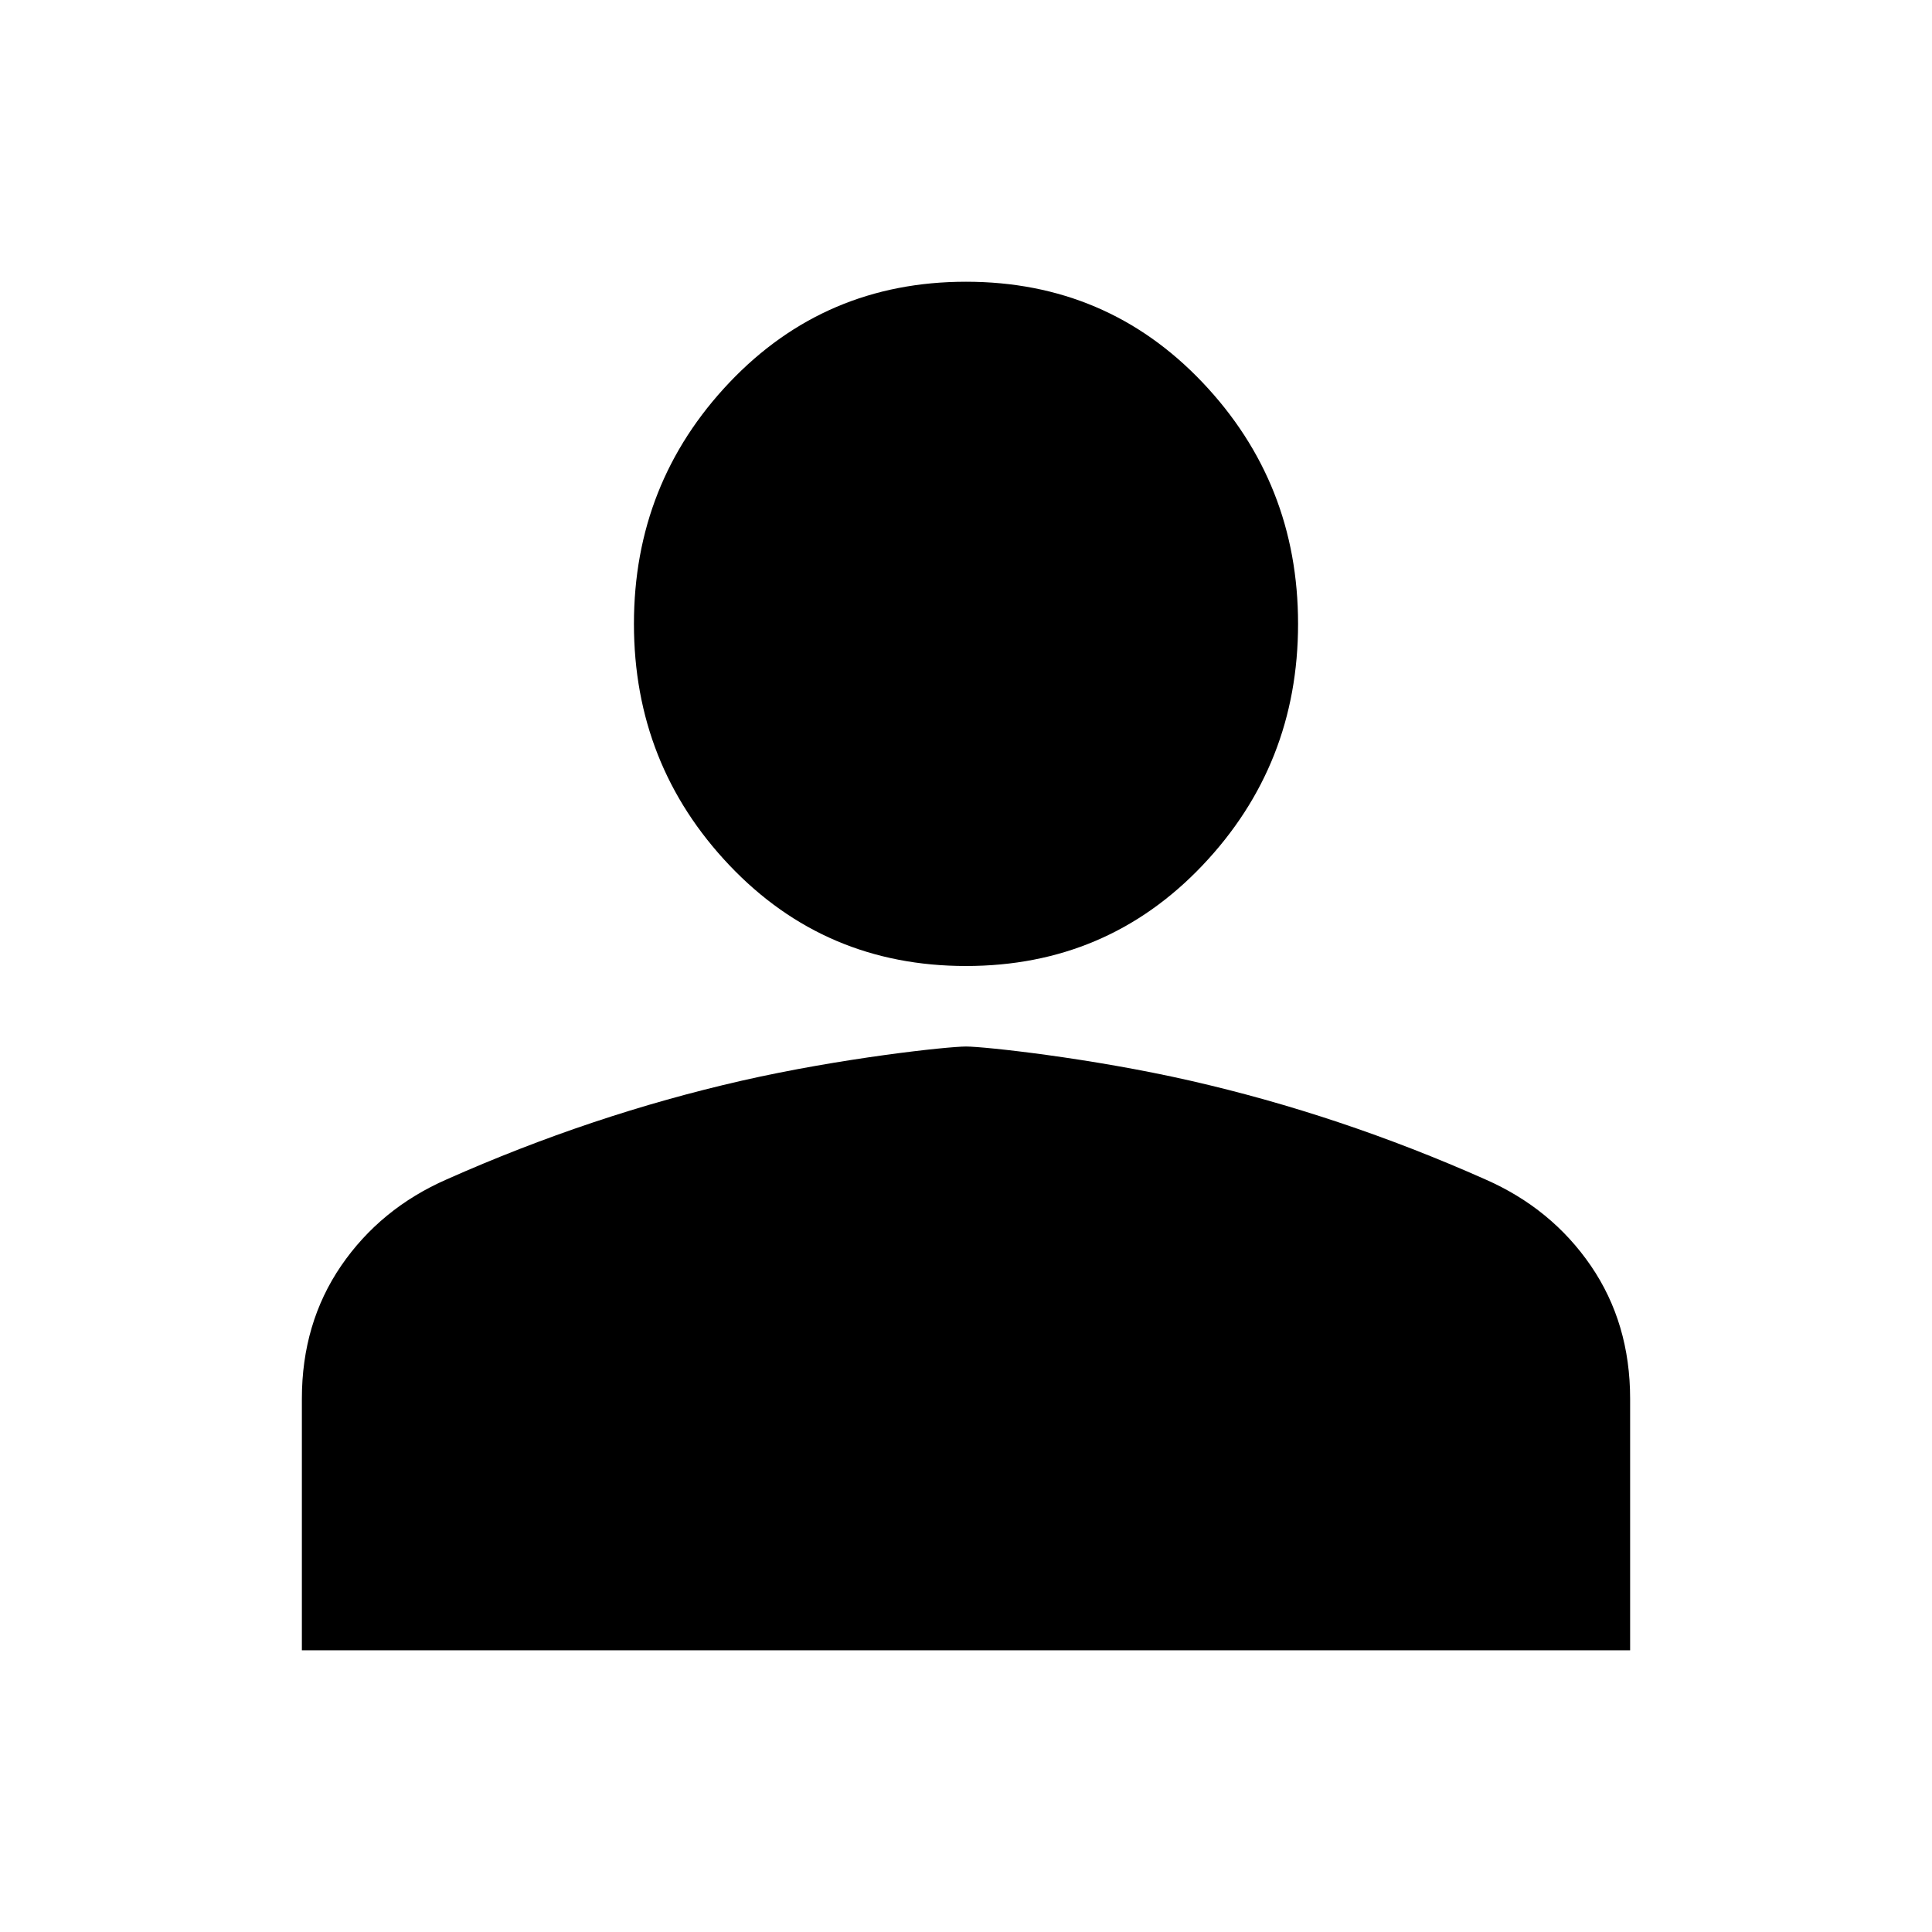
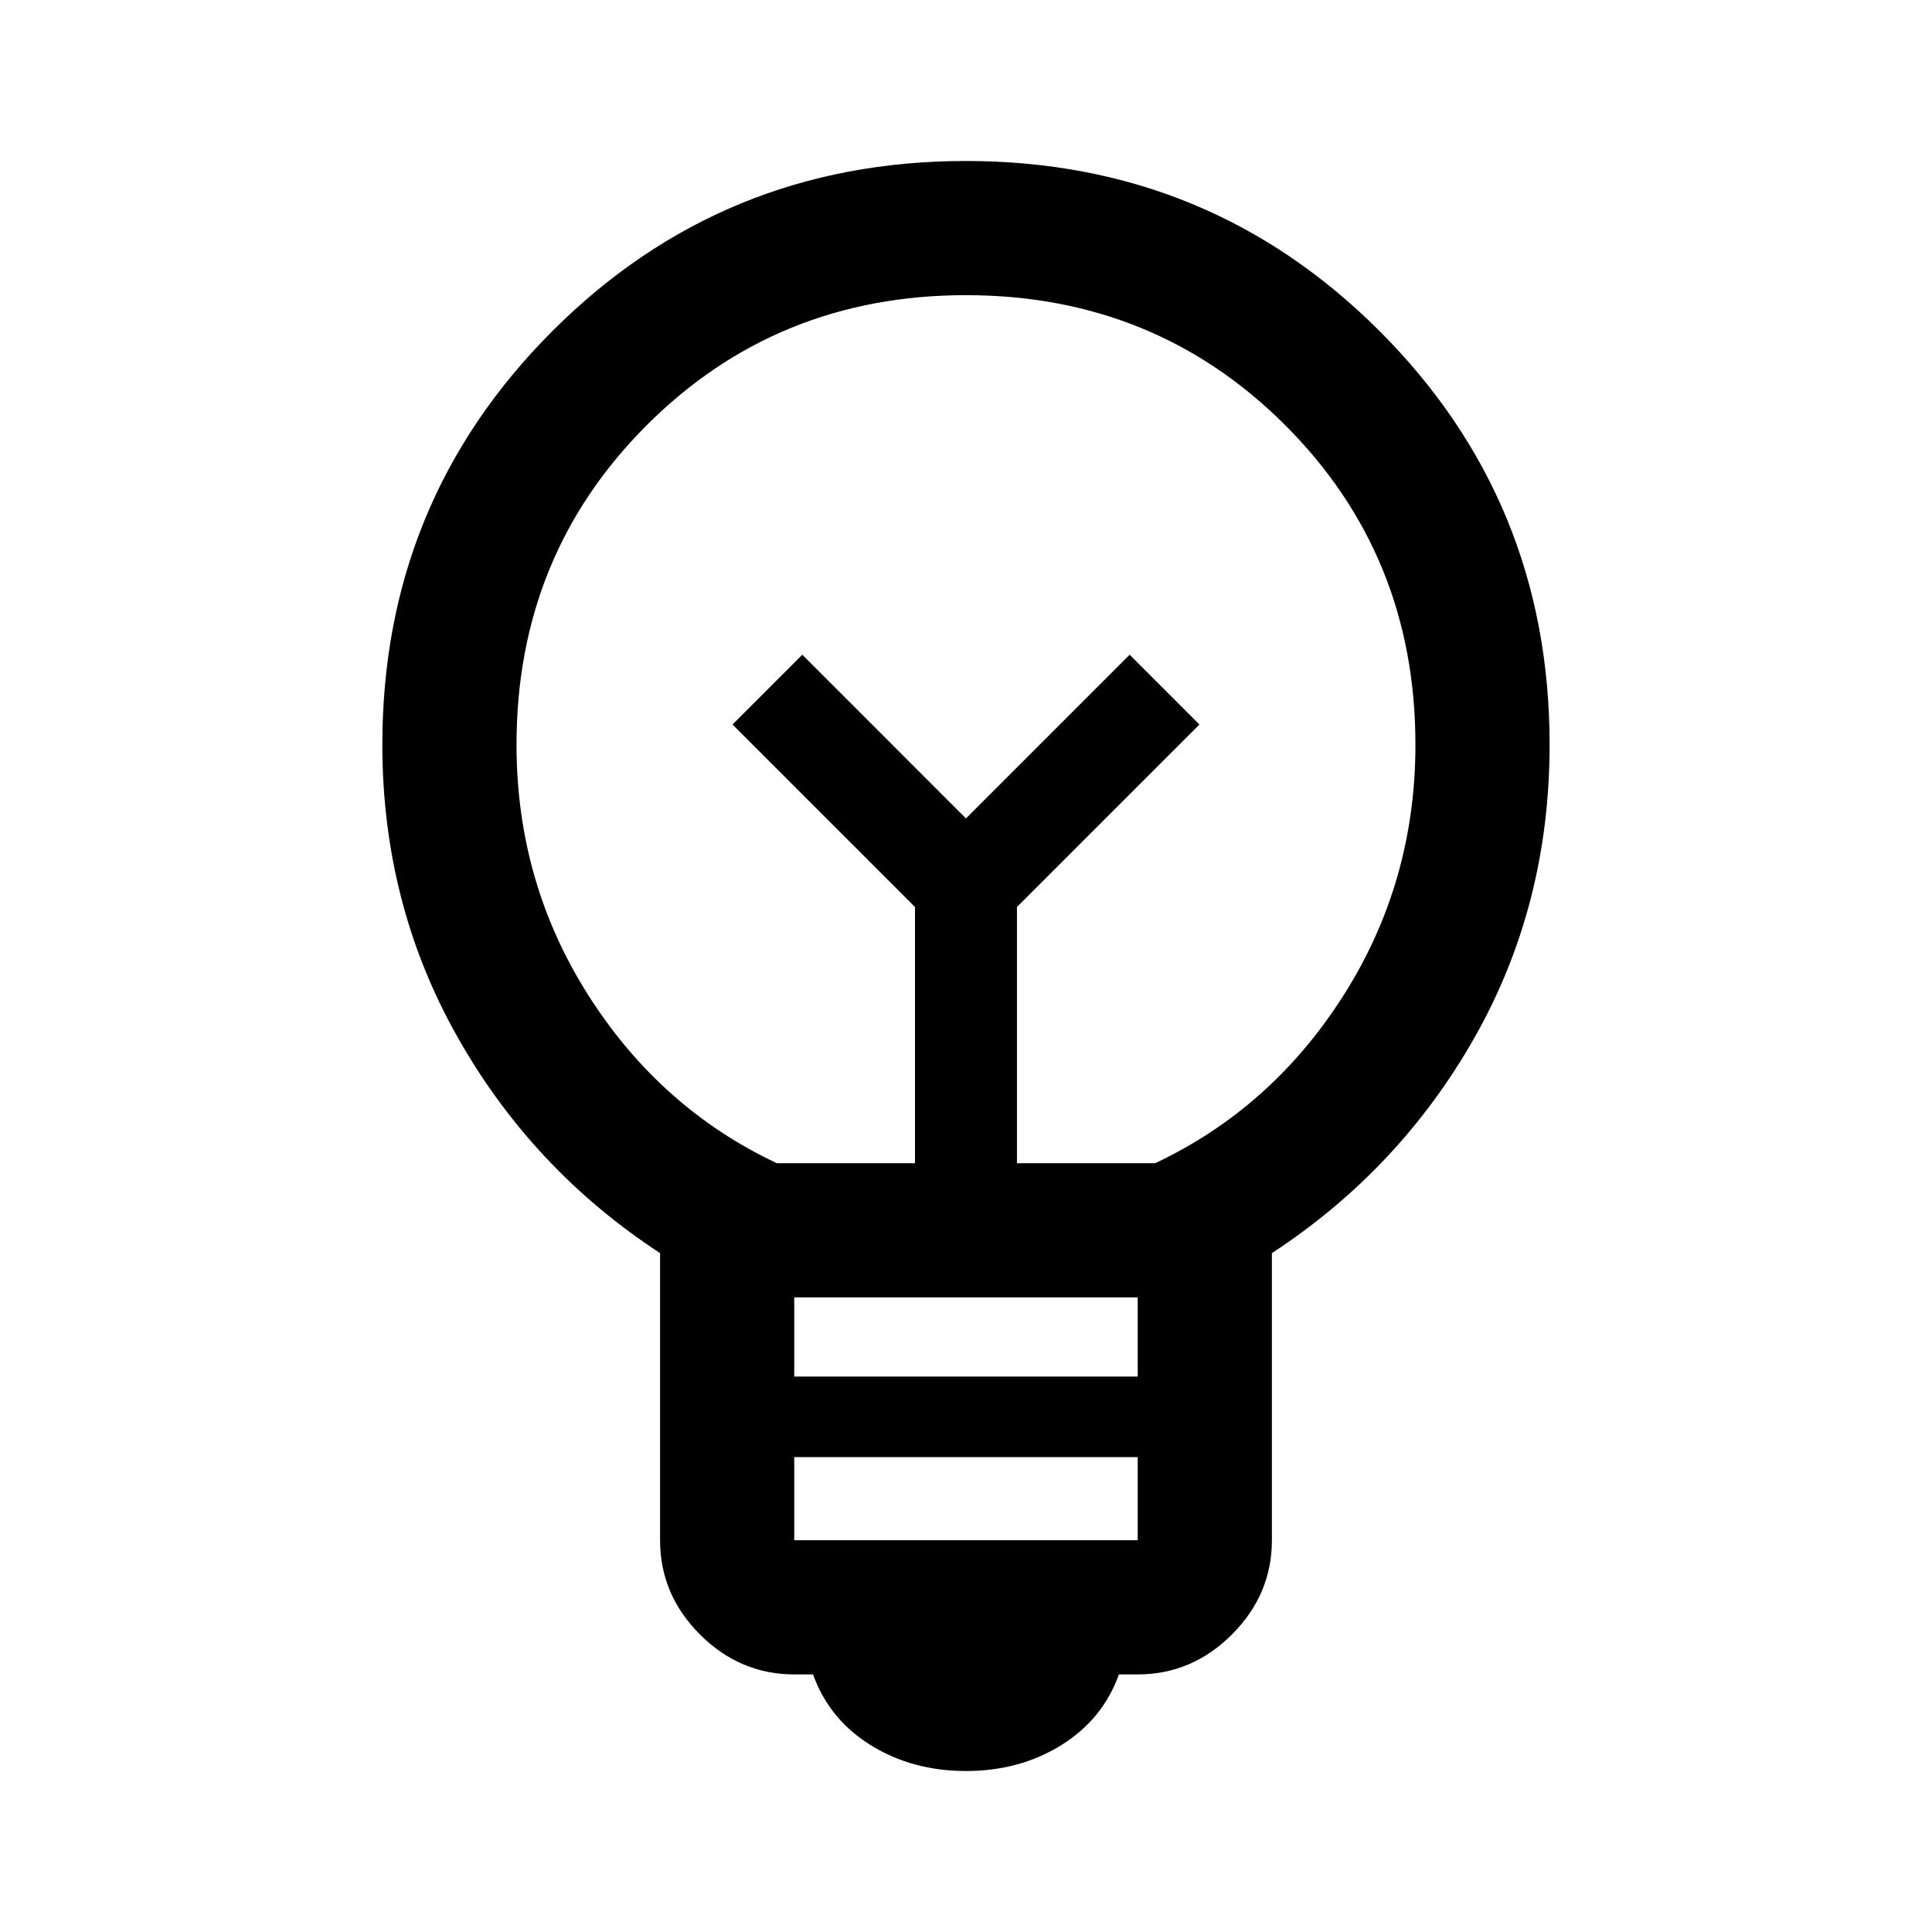
<svg xmlns="http://www.w3.org/2000/svg" width="40" height="40" viewBox="0 0 40 40">
-   <mask id="mask0_1155_18330" style="mask-type:alpha" maskUnits="userSpaceOnUse" x="0" y="0" width="40" height="40">
-     <rect width="40" height="40" fill="#D9D9D9" />
-   </mask>
-   <g mask="url(#mask0_1155_18330)">
-     <path d="M20 20C18.056 20 16.424 19.306 15.104 17.917C13.785 16.528 13.125 14.861 13.125 12.917C13.125 10.972 13.785 9.306 15.104 7.917C16.424 6.528 18.056 5.833 20 5.833C21.944 5.833 23.576 6.528 24.896 7.917C26.215 9.306 26.875 10.972 26.875 12.917C26.875 14.861 26.215 16.528 24.896 17.917C23.576 19.306 21.944 20 20 20ZM6.25 34.167V28.958C6.25 27.917 6.521 27 7.062 26.208C7.604 25.417 8.333 24.819 9.25 24.417C11.25 23.528 13.285 22.847 15.354 22.375C17.424 21.903 19.625 21.667 20 21.667C20.375 21.667 22.576 21.903 24.646 22.375C26.715 22.847 28.75 23.528 30.75 24.417C31.667 24.819 32.396 25.417 32.938 26.208C33.479 27 33.75 27.917 33.75 28.958V34.167H6.25Z" fill="currentColor" />
-   </g>
+   <path d="M19.999 36.667C19.259 36.667 18.601 36.488 18.027 36.132C17.453 35.775 17.055 35.287 16.833 34.667H16.444C15.694 34.667 15.043 34.391 14.492 33.84C13.941 33.289 13.666 32.639 13.666 31.889V25.945C11.897 24.787 10.497 23.292 9.465 21.458C8.432 19.625 7.916 17.611 7.916 15.417C7.916 12.056 9.09 9.201 11.437 6.854C13.784 4.507 16.638 3.333 19.999 3.333C23.36 3.333 26.215 4.507 28.562 6.854C30.909 9.201 32.083 12.056 32.083 15.417C32.083 17.63 31.566 19.648 30.534 21.472C29.502 23.296 28.101 24.787 26.333 25.945V31.889C26.333 32.639 26.057 33.289 25.506 33.84C24.955 34.391 24.305 34.667 23.555 34.667H23.166C22.944 35.287 22.546 35.775 21.971 36.132C21.398 36.488 20.74 36.667 19.999 36.667ZM16.444 31.889H23.555V30.167H16.444V31.889ZM16.444 28.5H23.555V26.861H16.444V28.5ZM16.083 24.083H18.944V18.778L15.166 15L16.611 13.555L19.999 16.945L23.388 13.555L24.833 15L21.055 18.778V24.083H23.916C25.527 23.324 26.828 22.164 27.819 20.604C28.809 19.044 29.305 17.315 29.305 15.417C29.305 12.806 28.407 10.602 26.611 8.805C24.814 7.009 22.61 6.111 19.999 6.111C17.388 6.111 15.184 7.009 13.388 8.805C11.592 10.602 10.694 12.806 10.694 15.417C10.694 17.315 11.189 19.044 12.18 20.604C13.171 22.164 14.472 23.324 16.083 24.083Z" fill="currentColor" />
</svg>
